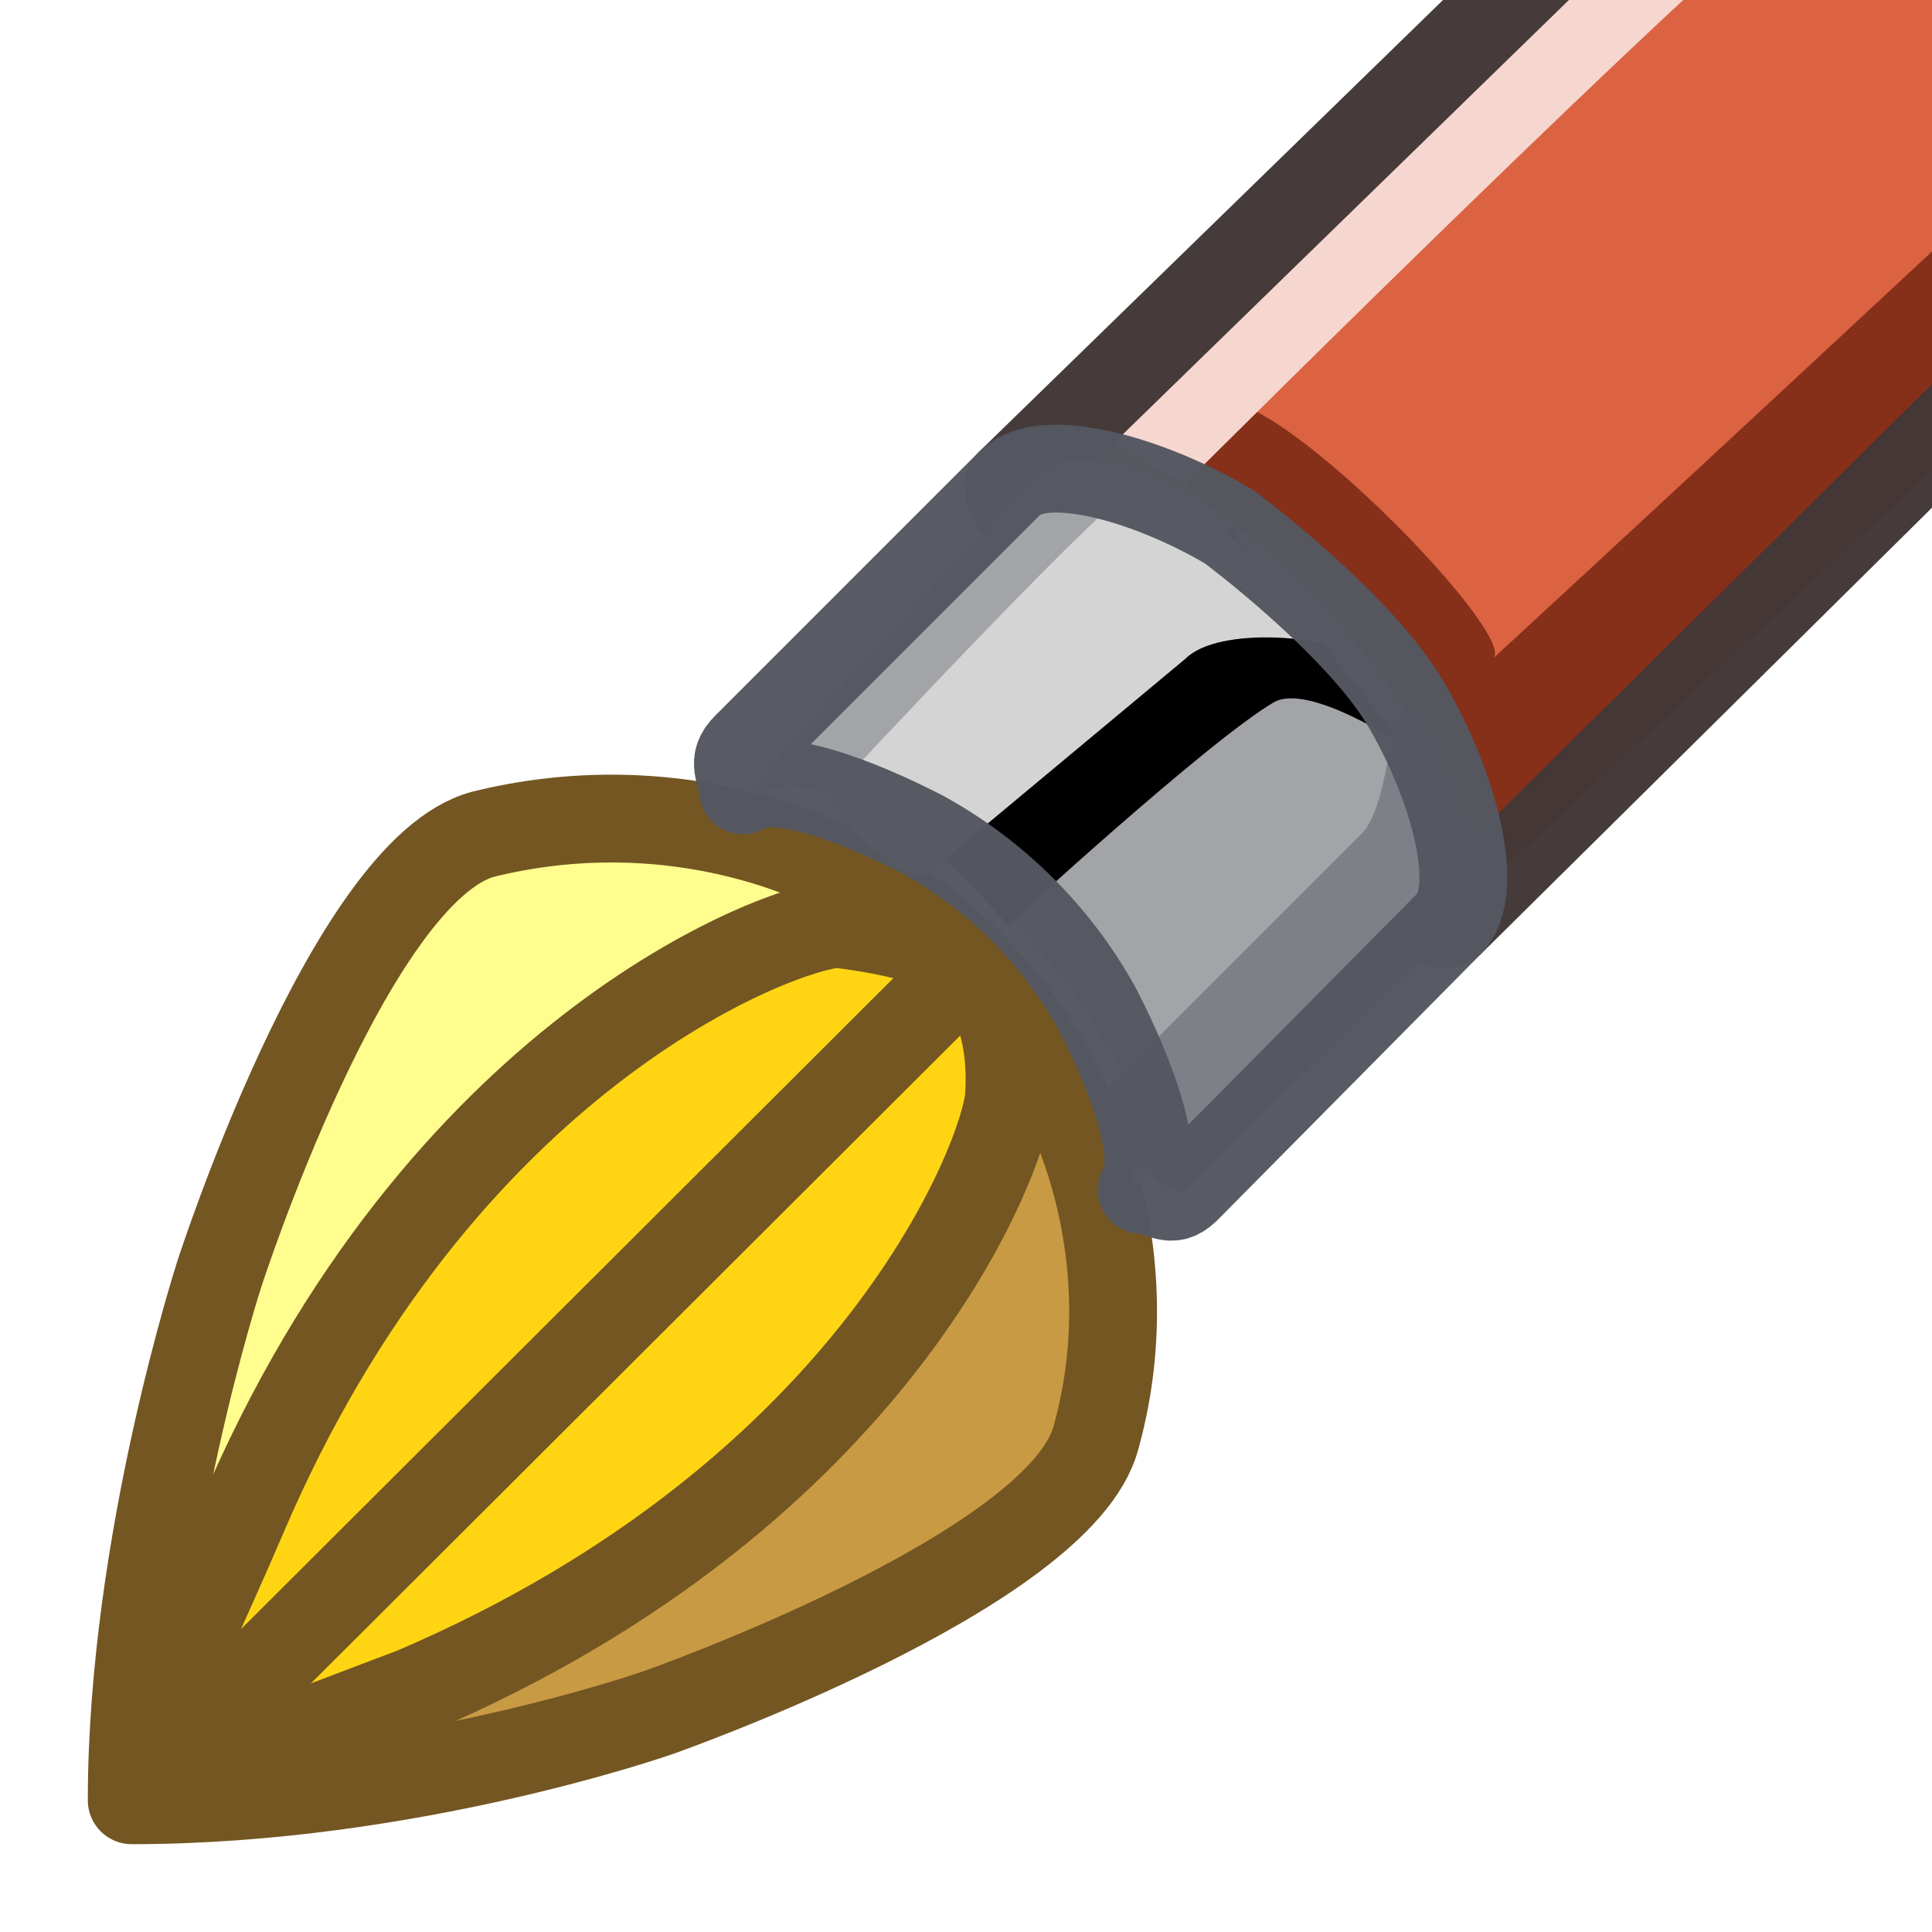
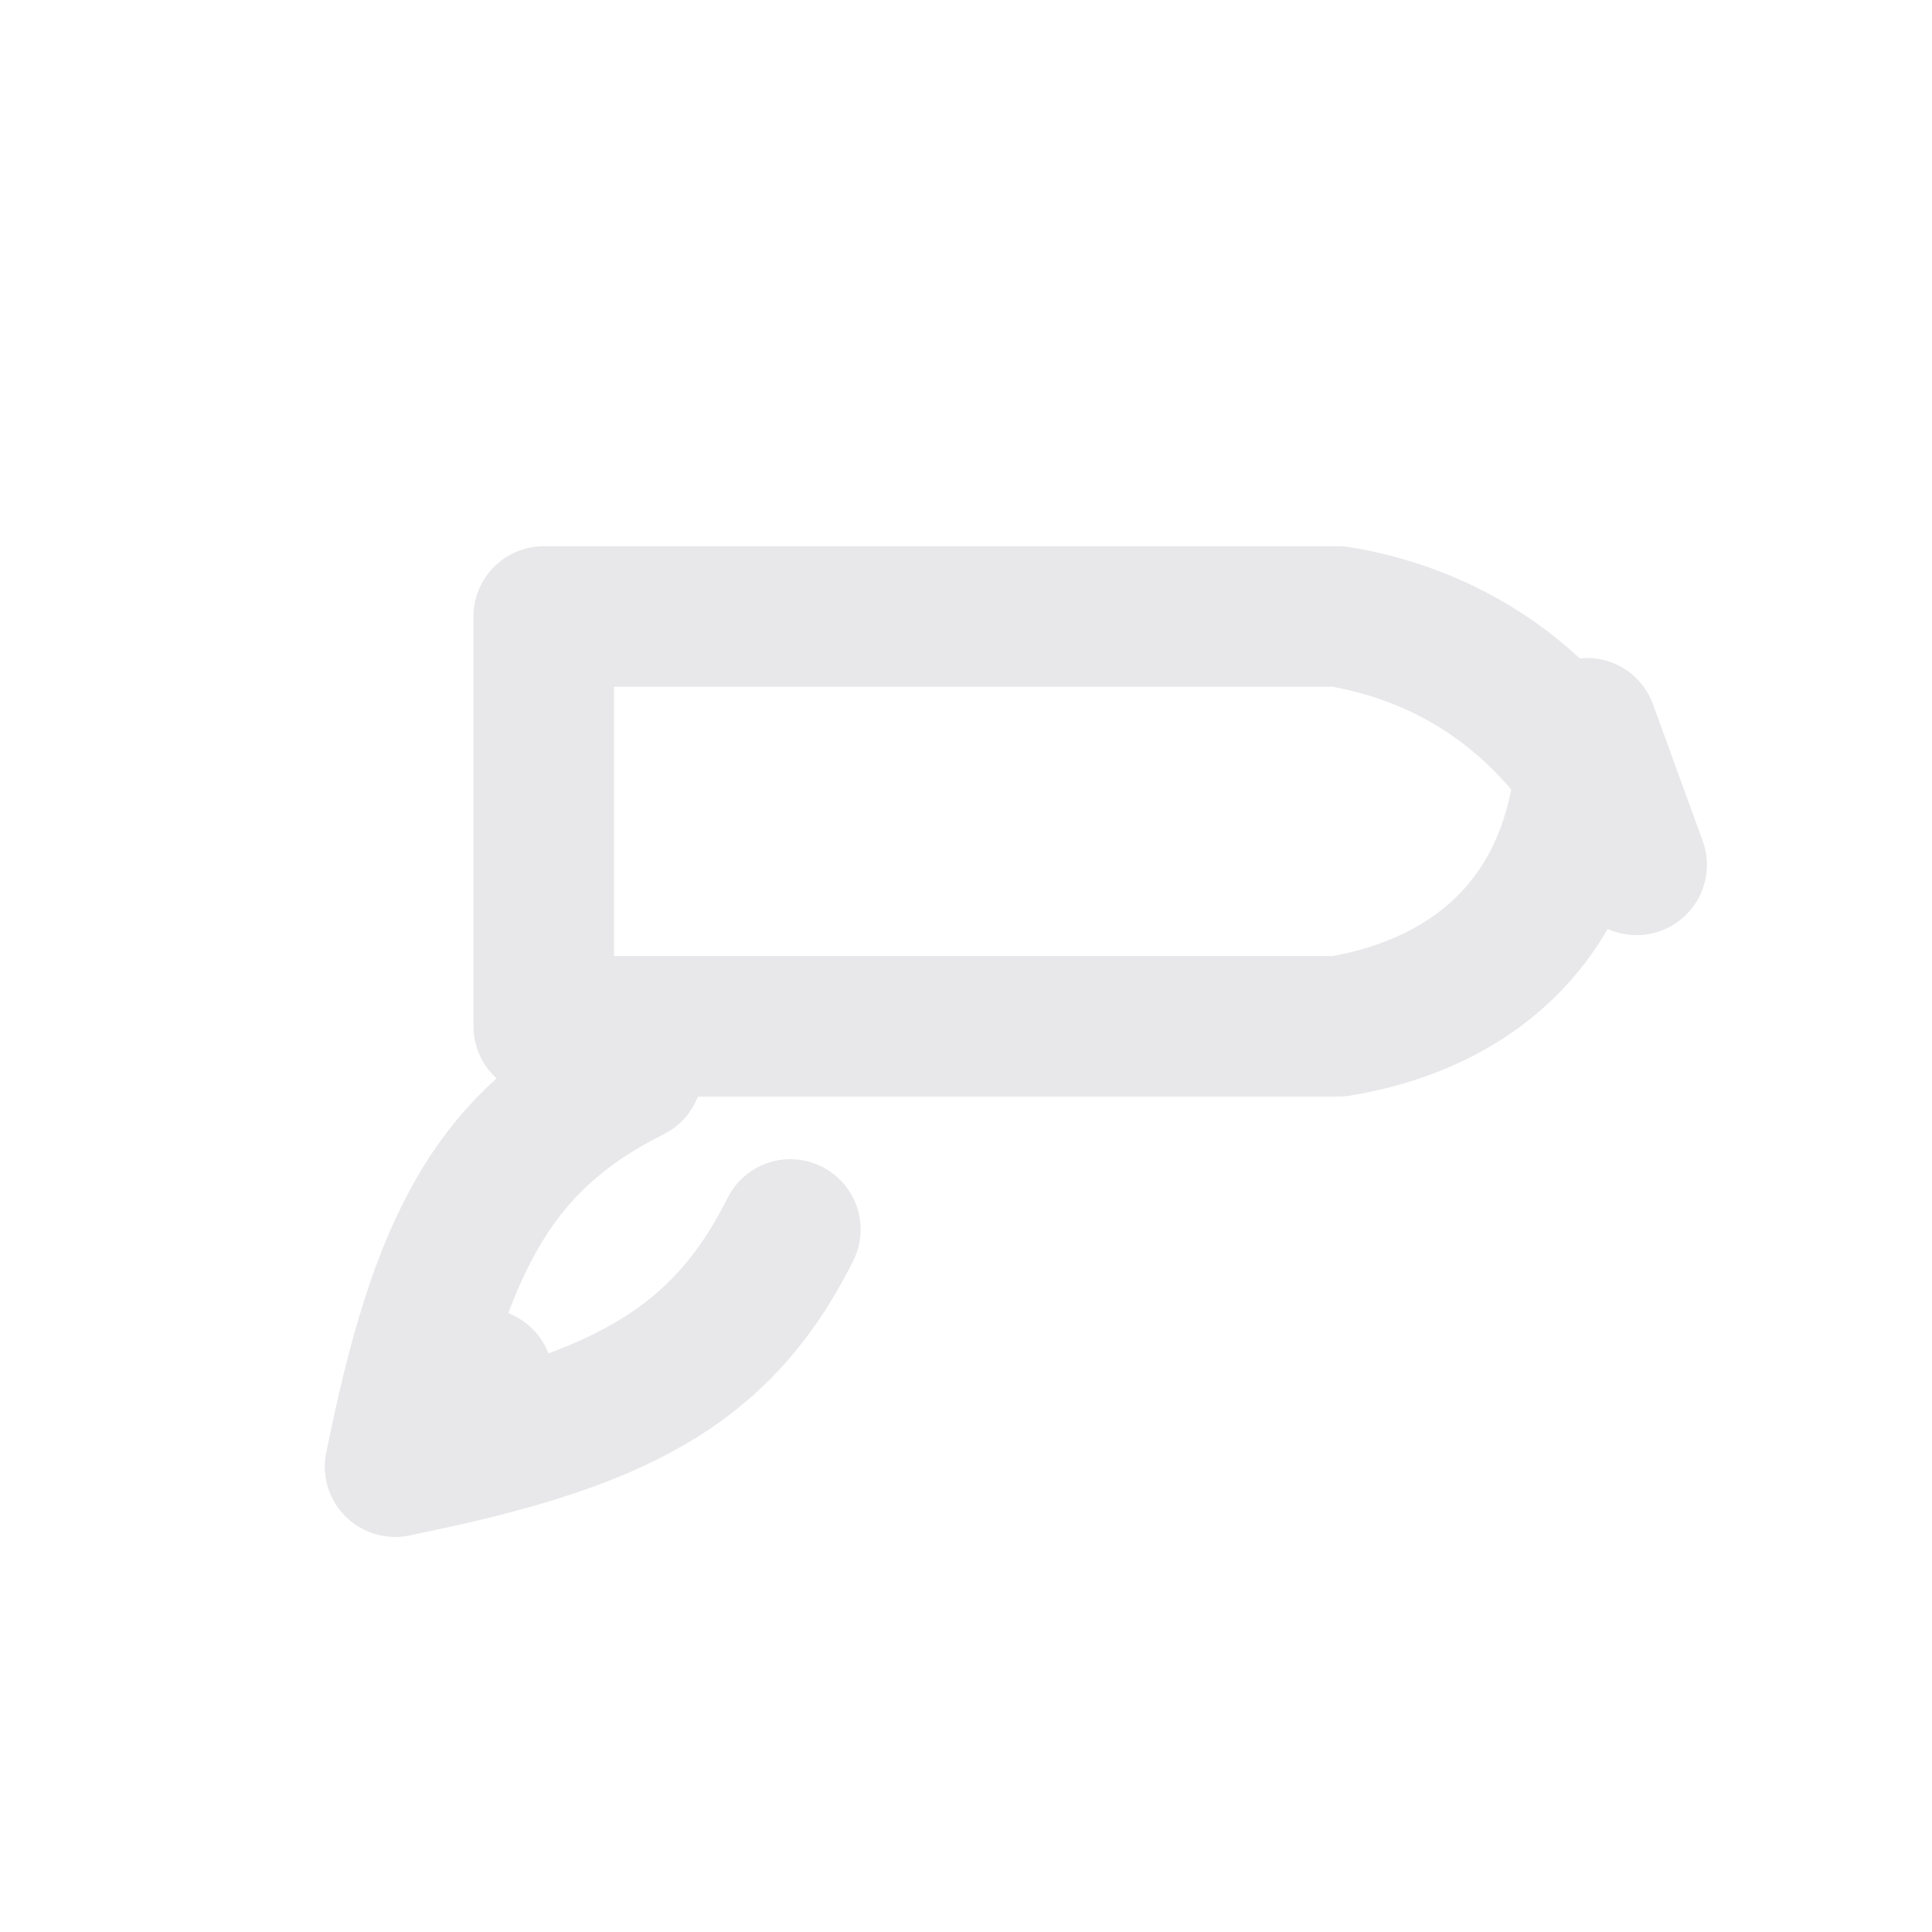
- <svg xmlns="http://www.w3.org/2000/svg" xml:space="preserve" style="fill-rule:evenodd;clip-rule:evenodd;stroke-linecap:round;stroke-linejoin:round" viewBox="0 0 22 22">
-   <path d="M10.36 10.42c.4.54.7 1.15.89 1.83.22.82.84 2.05-4.61 6.2 0 0-4.12 2.05-3.64 2.05.08 0 4.87-.81 4.87-.81 1.76-.47 4.38-1.96 4.71-3.73a5.53 5.53 0 0 0-2.22-5.54Z" style="fill:#c89a43;fill-rule:nonzero" />
-   <path d="M11.6 11.65c-.75-1.02-4.7-2.4-5.1-2.33-1.77.33-3.53 2.42-4 4.18l-1 5.5c-.02.07 2.06-3.62 2.06-3.62 3.41-4.72 5.38-4.85 6.2-4.62.67.18 1.29.5 1.83.89Z" style="fill:#fffd8d;fill-rule:nonzero" />
-   <path d="M5.5 13c1.22-1.33 2.5-3 4.5-2.49L11.5 12c-.04.66-1.25 3.81-2.5 4.5-.04 1.34-6.04 3.8-6 2.5 0 0-3 0 2.5-6Z" style="fill:#ffd513;fill-rule:nonzero" />
-   <path d="M1.5 20.5c0-2.93 1-6 1-6s1.48-4.59 3-5a6.07 6.07 0 0 1 3.04.03 5.6 5.6 0 0 1 2.5 1.44h0a5.62 5.62 0 0 1 1.44 2.5h0c.26.97.26 1.97 0 2.9-.4 1.52-4.98 3.13-4.98 3.13s-2.84 1-6 1Z" style="fill:none;fill-rule:nonzero;stroke:#735622;stroke-width:1px" />
-   <path d="M2 19c.01-.05.38-.84.75-1.7C5 12 8.87 10.56 9.53 10.52c0 0 1.16.12 1.5.45M11.03 10.97h0c.34.35.5.86.46 1.51h0c-.04.66-1.49 4.52-6.78 6.78 0 0-1.91.72-1.91.74" style="fill:none;stroke:#735622;stroke-width:1px" />
-   <path d="m2 20 9.04-9.02" style="fill:none;stroke:#735622;stroke-width:1px;stroke-miterlimit:1.5" />
-   <path d="M25.75 1.01a.84.84 0 0 0 0-1.19l-3.57-3.57a.84.84 0 0 0-1.19 0l-9.09 9.1a.84.84 0 0 0 0 1.18l3.57 3.57c.33.33.86.33 1.2 0l9.08-9.09Z" style="fill:#db6241;fill-opacity:.99" />
-   <path d="M24 1s-4.2 3.92-7 6.5c.32-.25-2.62-3.26-3.17-2.9l-.33.9S17.07 9.45 17 10l7-6.5c.38-.38 0-2.5 0-2.5Z" style="fill:#862f19;fill-rule:nonzero" />
-   <path d="M21-1.5c.38-.38-1.19-.84-1.38-.66L12.5 4.5c-.38.38 1 1 1 1s7.42-7.4 7.5-7Z" style="fill:#f6d7cf;fill-rule:nonzero" />
-   <path d="M26 1.12c.33-.33-4.68-5.2-5-4.87L11.5 5.5c-.33.33 4.67 5.35 5 5.02l9.5-9.4Z" style="fill:none;stroke:#433737;stroke-opacity:.98;stroke-width:1px" />
-   <path d="M16.43 10.34c1.12-1.57-3.56-6.46-4.76-4.76 0 0-3.23 3.38-3.21 3.6 1.01-1.24 5.32 2.86 4.35 4.37.23.01 3.62-3.21 3.62-3.21Z" style="fill:#a3a4a7;fill-rule:nonzero" />
-   <path d="M16.16 8.23c-.36-.6-.28.9-.66 1.27l-3 3c.14.46.82 1.22 1 1.05l3.1-3.02c.38-.38.1-1.38-.44-2.3Z" style="fill:#7e8087;fill-rule:nonzero" />
-   <path d="M10.5 9.5 14 6l2 2.5s-1.1-.74-1.5-.5c-.76.45-3.02 2.53-3.02 2.53L10.5 9.5Z" />
-   <path d="M13 5.5C12.75 5.5 9.5 9 9.5 9c-.18.18.54.86 1 1l3-2.5c.38-.38 1.7-.26 2 0-.5-.57-2.09-2.01-2.5-2Z" style="fill:#d4d4d4;fill-rule:nonzero" />
-   <path d="M14 6c-.93-.55-2.12-.88-2.5-.5l-3 3c-.18.18-.06.27-.04.5.37-.24 1.3.12 2.04.5a5.04 5.04 0 0 1 2 2c.38.74.74 1.68.5 2.05.23.01.32.17.5 0l3-3.03c.38-.38.05-1.59-.5-2.52-.55-.92-2-2-2-2Z" style="fill:none;fill-rule:nonzero;stroke:#555761;stroke-opacity:.98;stroke-width:1px" />
+ <svg xmlns="http://www.w3.org/2000/svg" width="100%" height="100%" viewBox="0 0 22 22" fill="none" stroke="#E8E8EA" stroke-width="1.6" stroke-linecap="round" stroke-linejoin="round">
+   <path d="M15.5 3.5 c1.4 1.4 1.4 3 .4 4.4 l-6.4 6.4 -3.3 -3.3 6.4 -6.4 c1.4-1 3-1 4.4 -.4 Z" transform="rotate(45 11 9)" />
+   <path d="M7.2 12.2 c-1.6 .8-2.2 2-2.7 4.5 2.5-.5 3.7-1.1 4.5-2.7" />
+   <path d="M4.5 16.7 l1-1" />
</svg>
